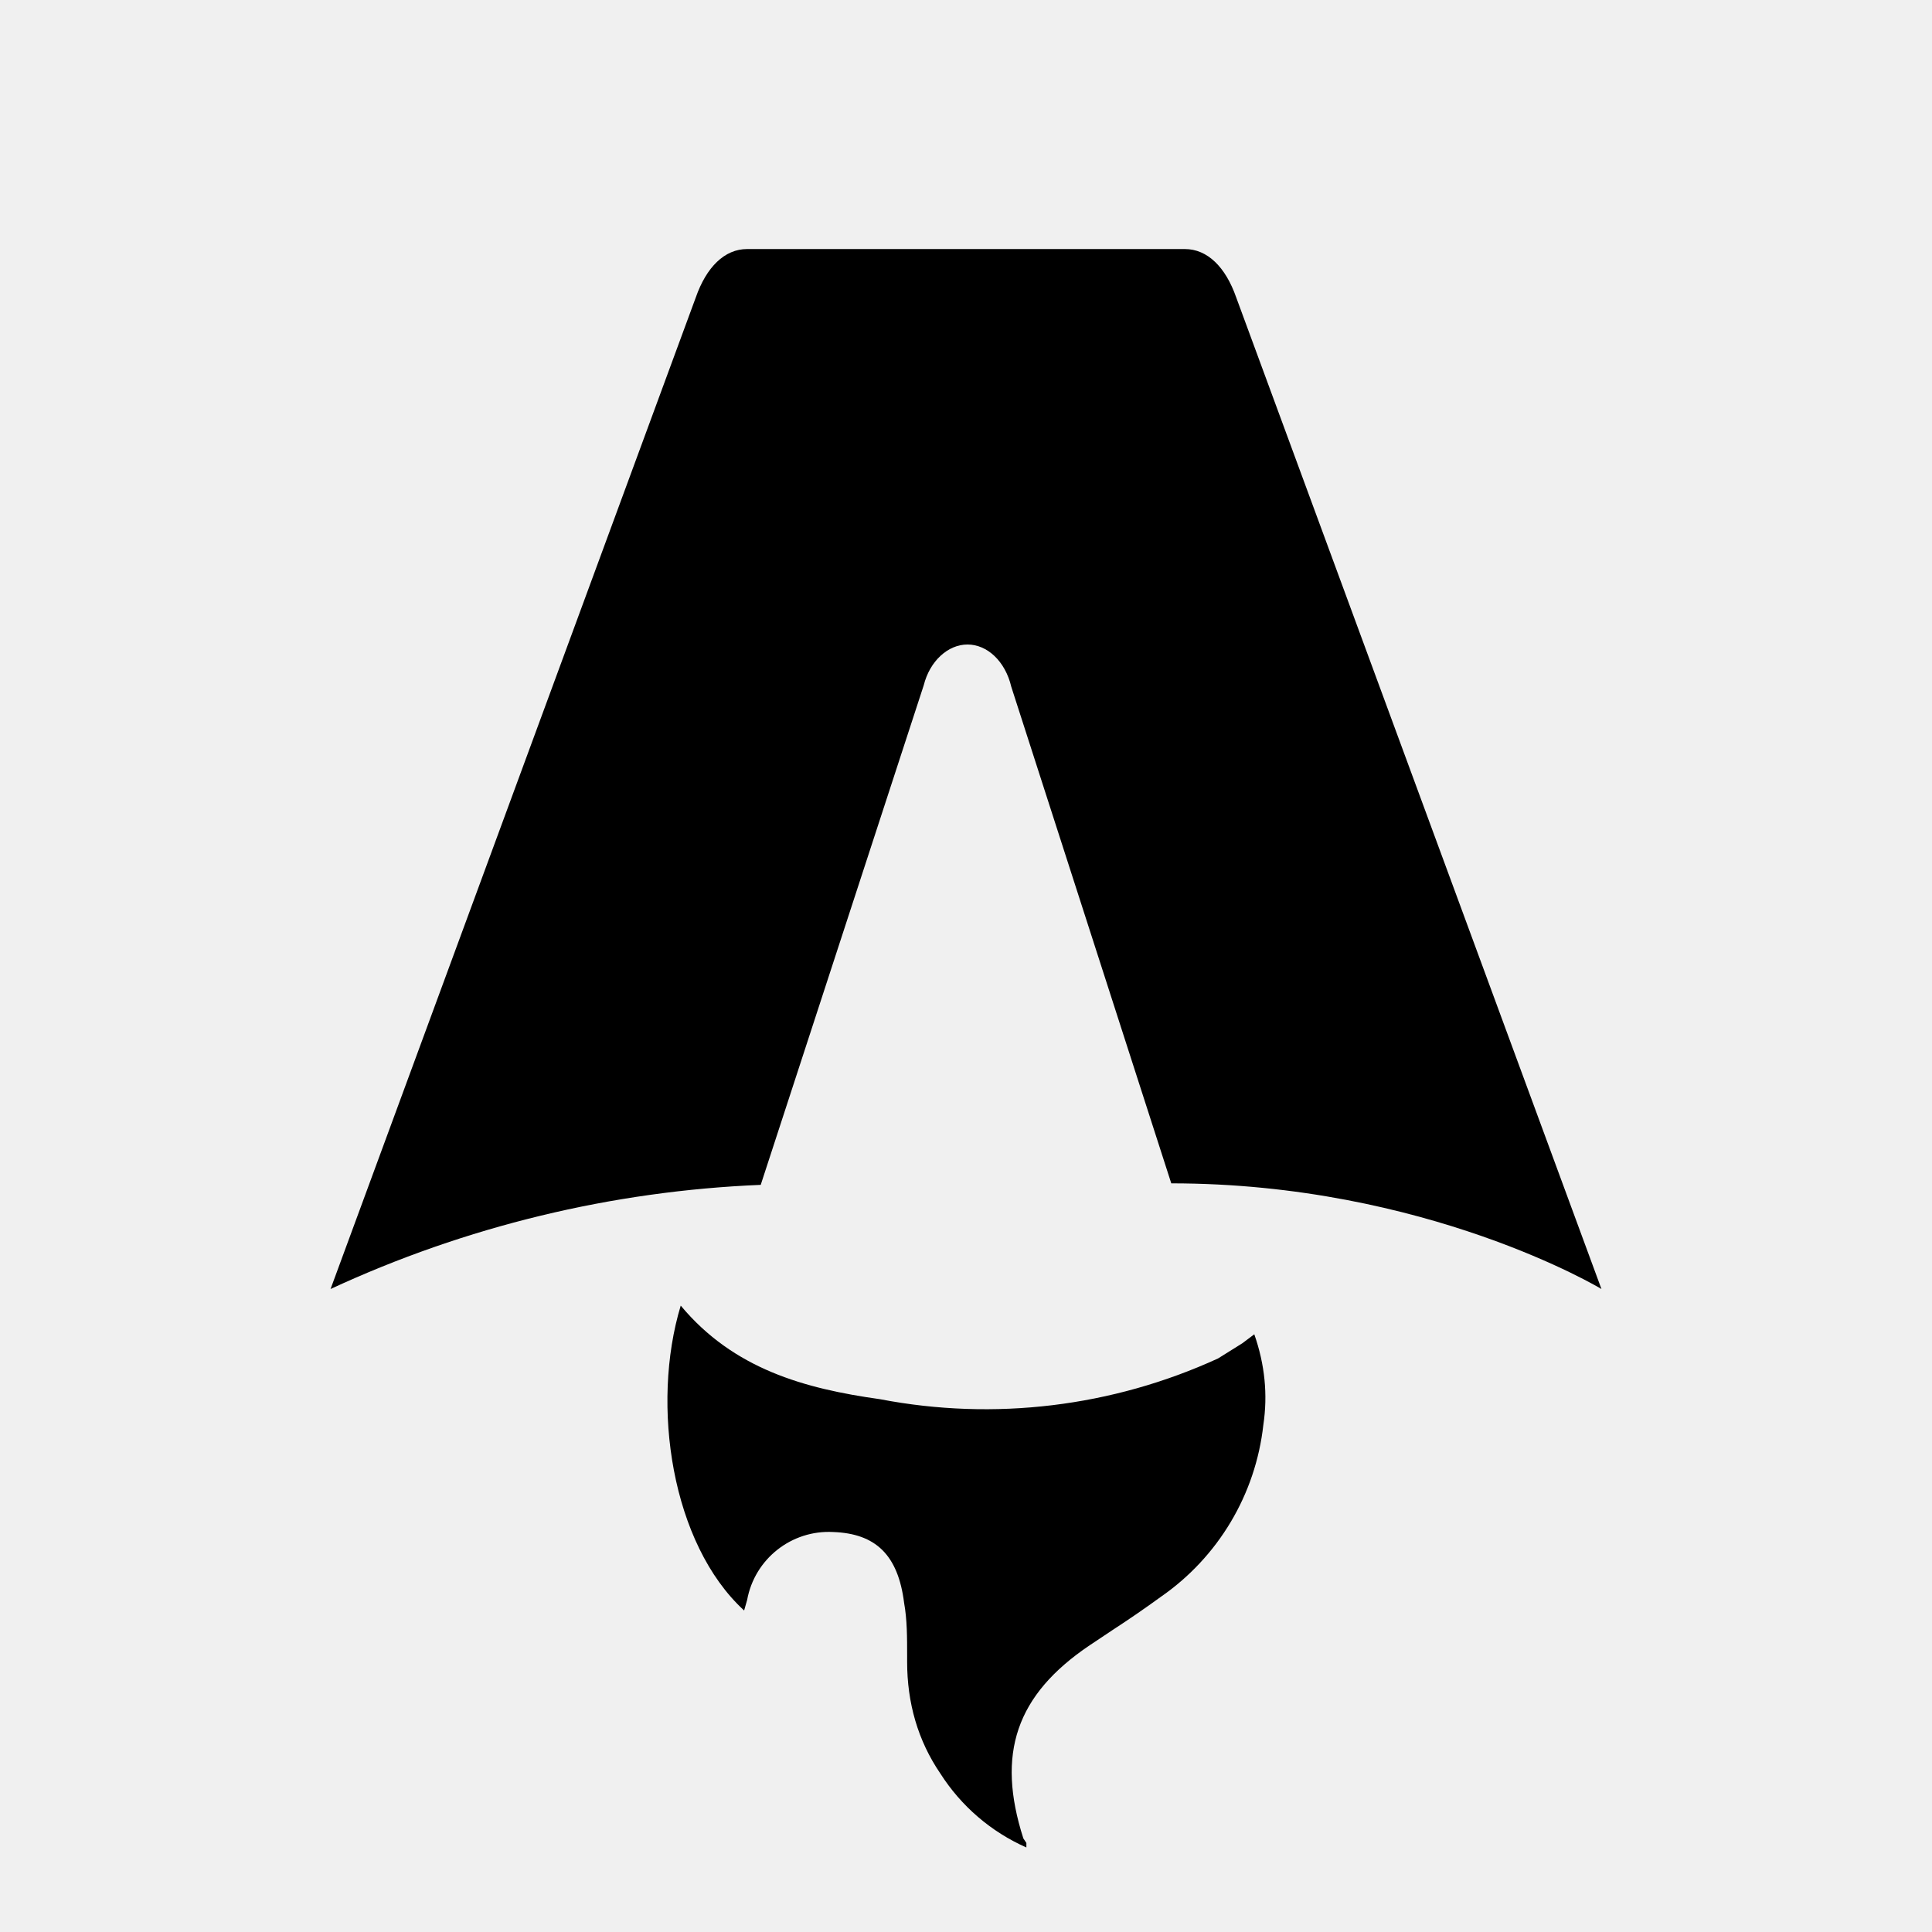
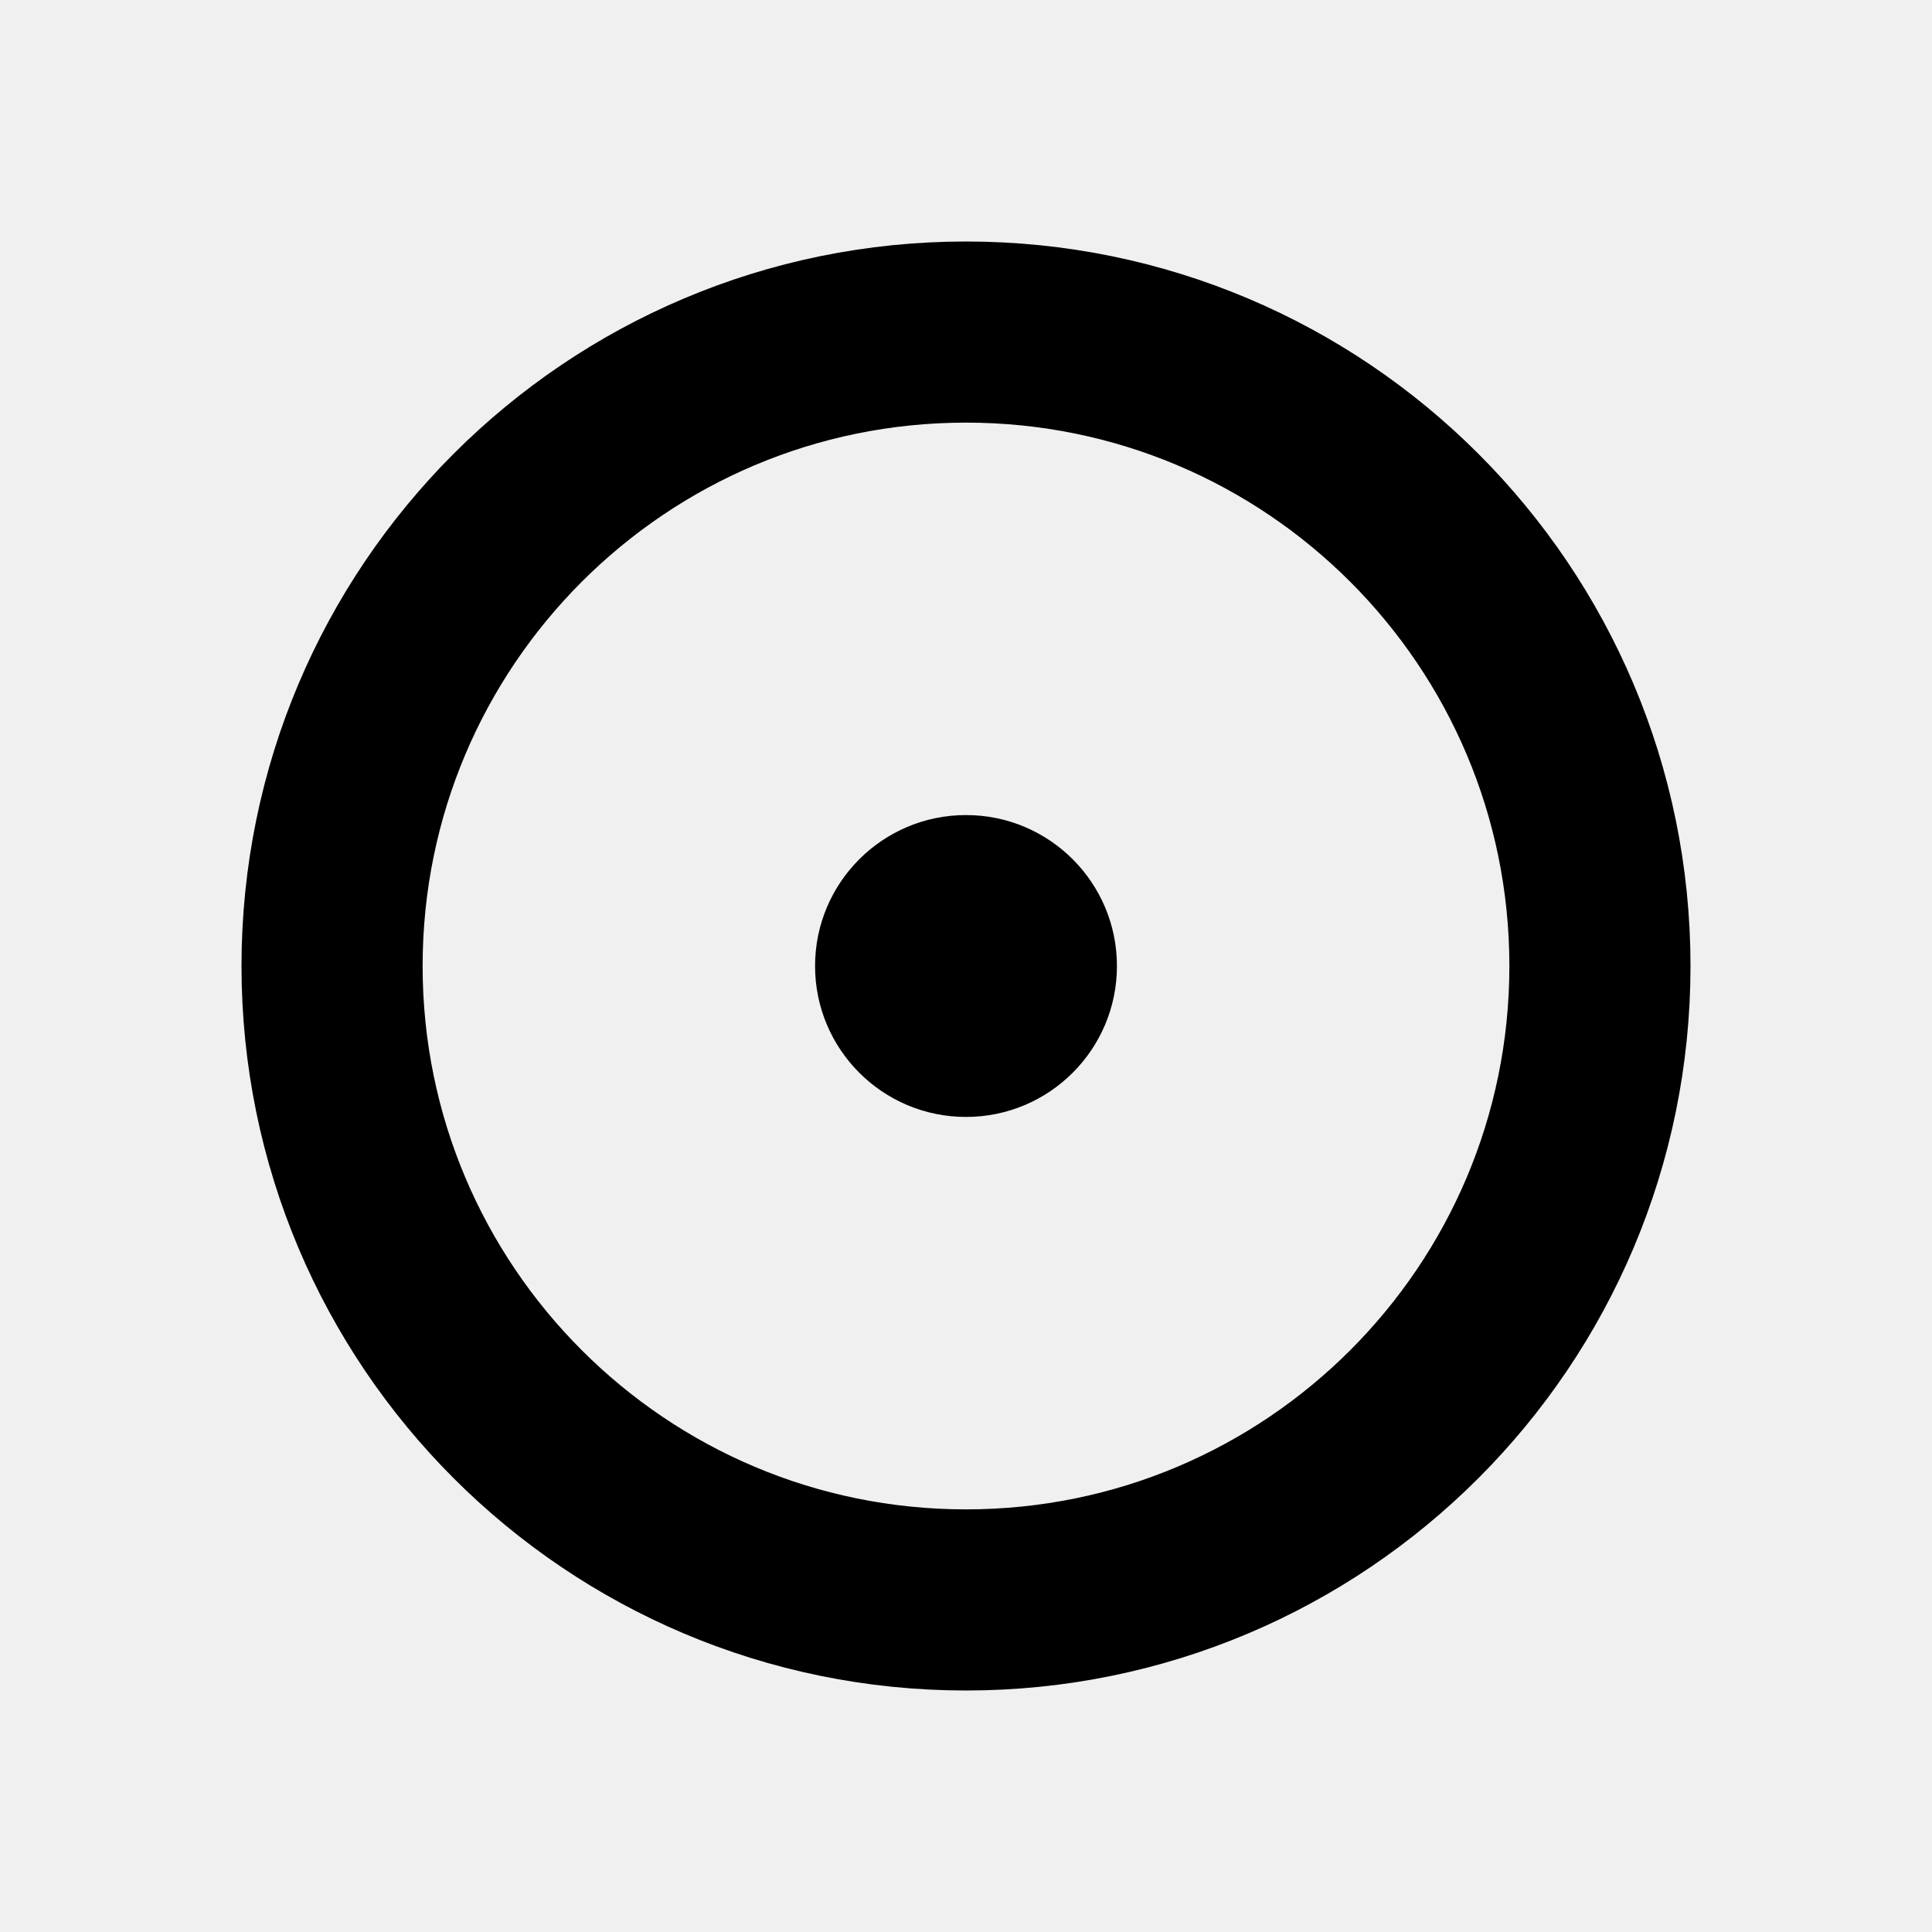
- <svg xmlns="http://www.w3.org/2000/svg" fill="none" viewBox="0 0 128 128">
-   <path d="M50.4 78.5a75.1 75.1 0 0 0-28.5 6.9l24.2-65.7c.7-2 1.9-3.2 3.4-3.2h29c1.5 0 2.7 1.2 3.4 3.2l24.2 65.7s-11.6-7-28.5-7L67 45.5c-.4-1.7-1.6-2.8-2.9-2.8-1.3 0-2.5 1.1-2.9 2.7L50.4 78.5Zm-1.1 28.2Zm-4.2-20.2c-2 6.6-.6 15.8 4.2 20.2a17.5 17.5 0 0 1 .2-.7 5.5 5.5 0 0 1 5.7-4.5c2.8.1 4.3 1.5 4.7 4.7.2 1.1.2 2.3.2 3.5v.4c0 2.7.7 5.2 2.2 7.4a13 13 0 0 0 5.7 4.9v-.3l-.2-.3c-1.8-5.6-.5-9.5 4.4-12.8l1.5-1a73 73 0 0 0 3.2-2.2 16 16 0 0 0 6.8-11.4c.3-2 .1-4-.6-6l-.8.6-1.6 1a37 37 0 0 1-22.4 2.7c-5-.7-9.7-2-13.2-6.2Z" />
+ <svg xmlns="http://www.w3.org/2000/svg" viewBox="0 0 16 16">
  <style>
-         path { fill: #000; }
-         @media (prefers-color-scheme: dark) {
-             path { fill: #FFF; }
-         }
-     </style>
+     .fg { color: #000; }
+     @media (prefers-color-scheme: dark) {
+       .fg { color: #fff; }
+     }
+   </style>
+   <g class="fg" fill="currentColor" stroke="currentColor">
+     <circle cx="8" cy="8" r="5.25" fill="none" stroke-width="1.5" />
+     <circle cx="8" cy="8" r="1.25" stroke="none" />
+   </g>
</svg>
